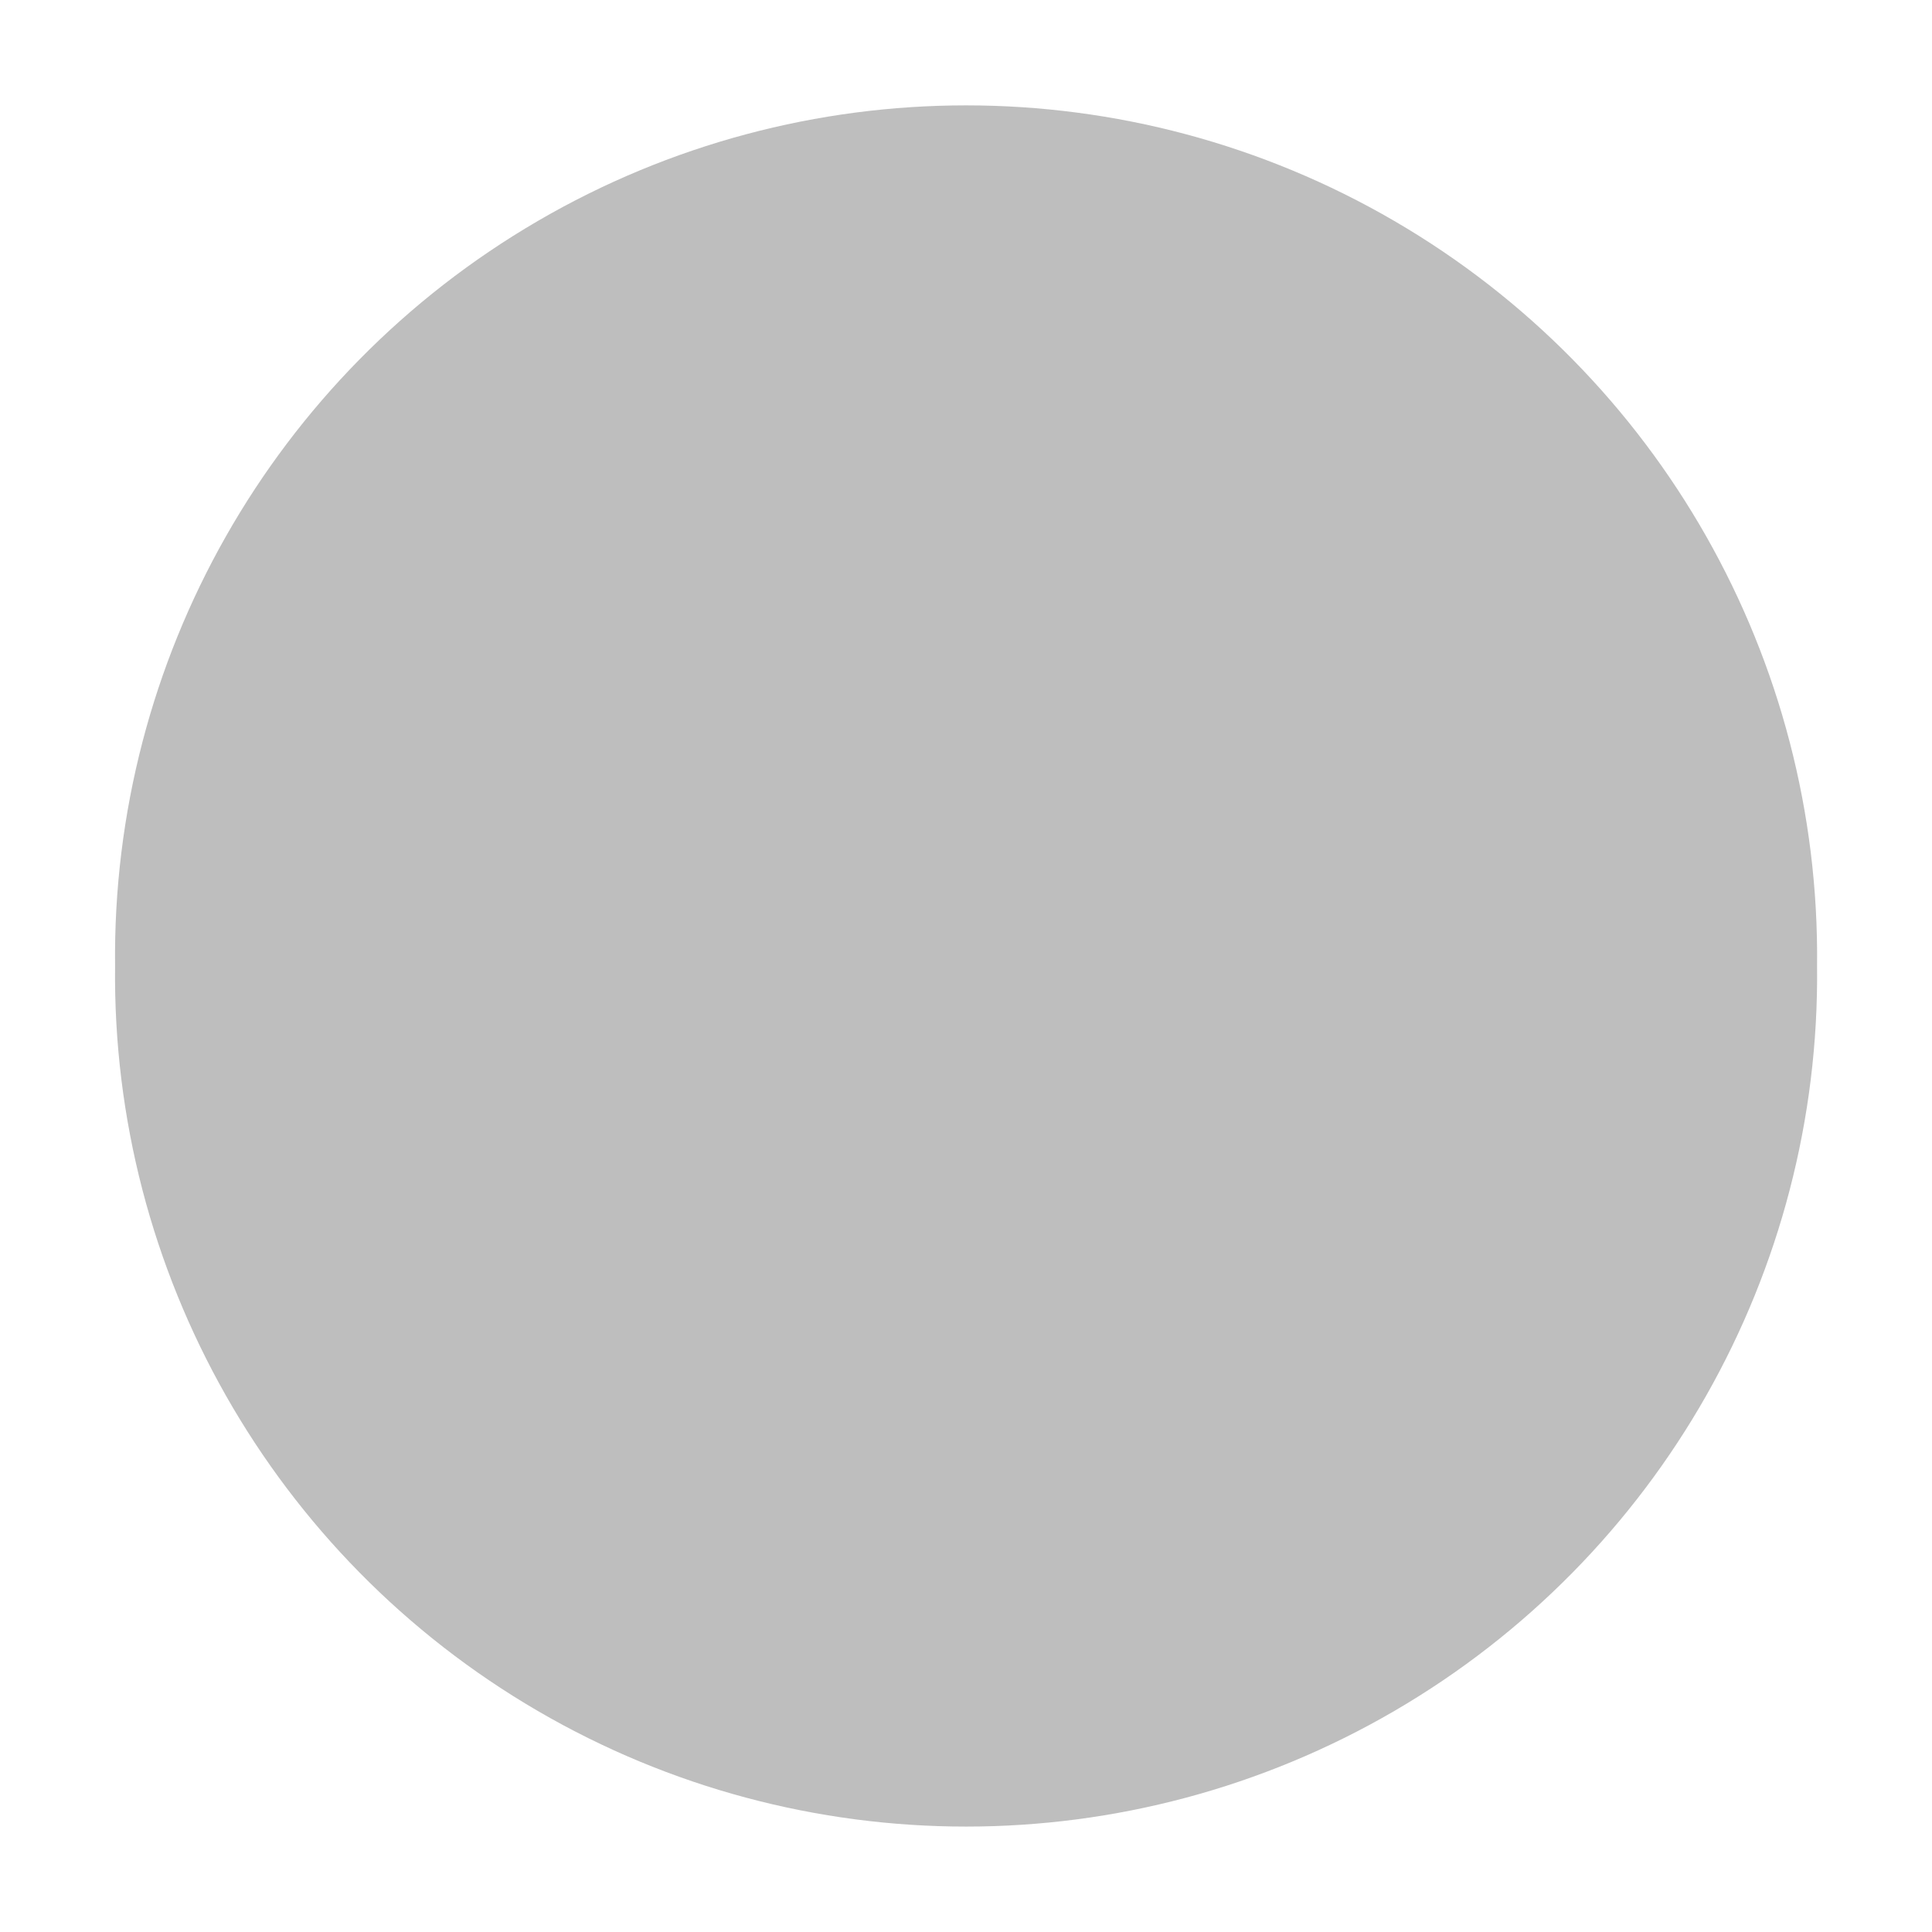
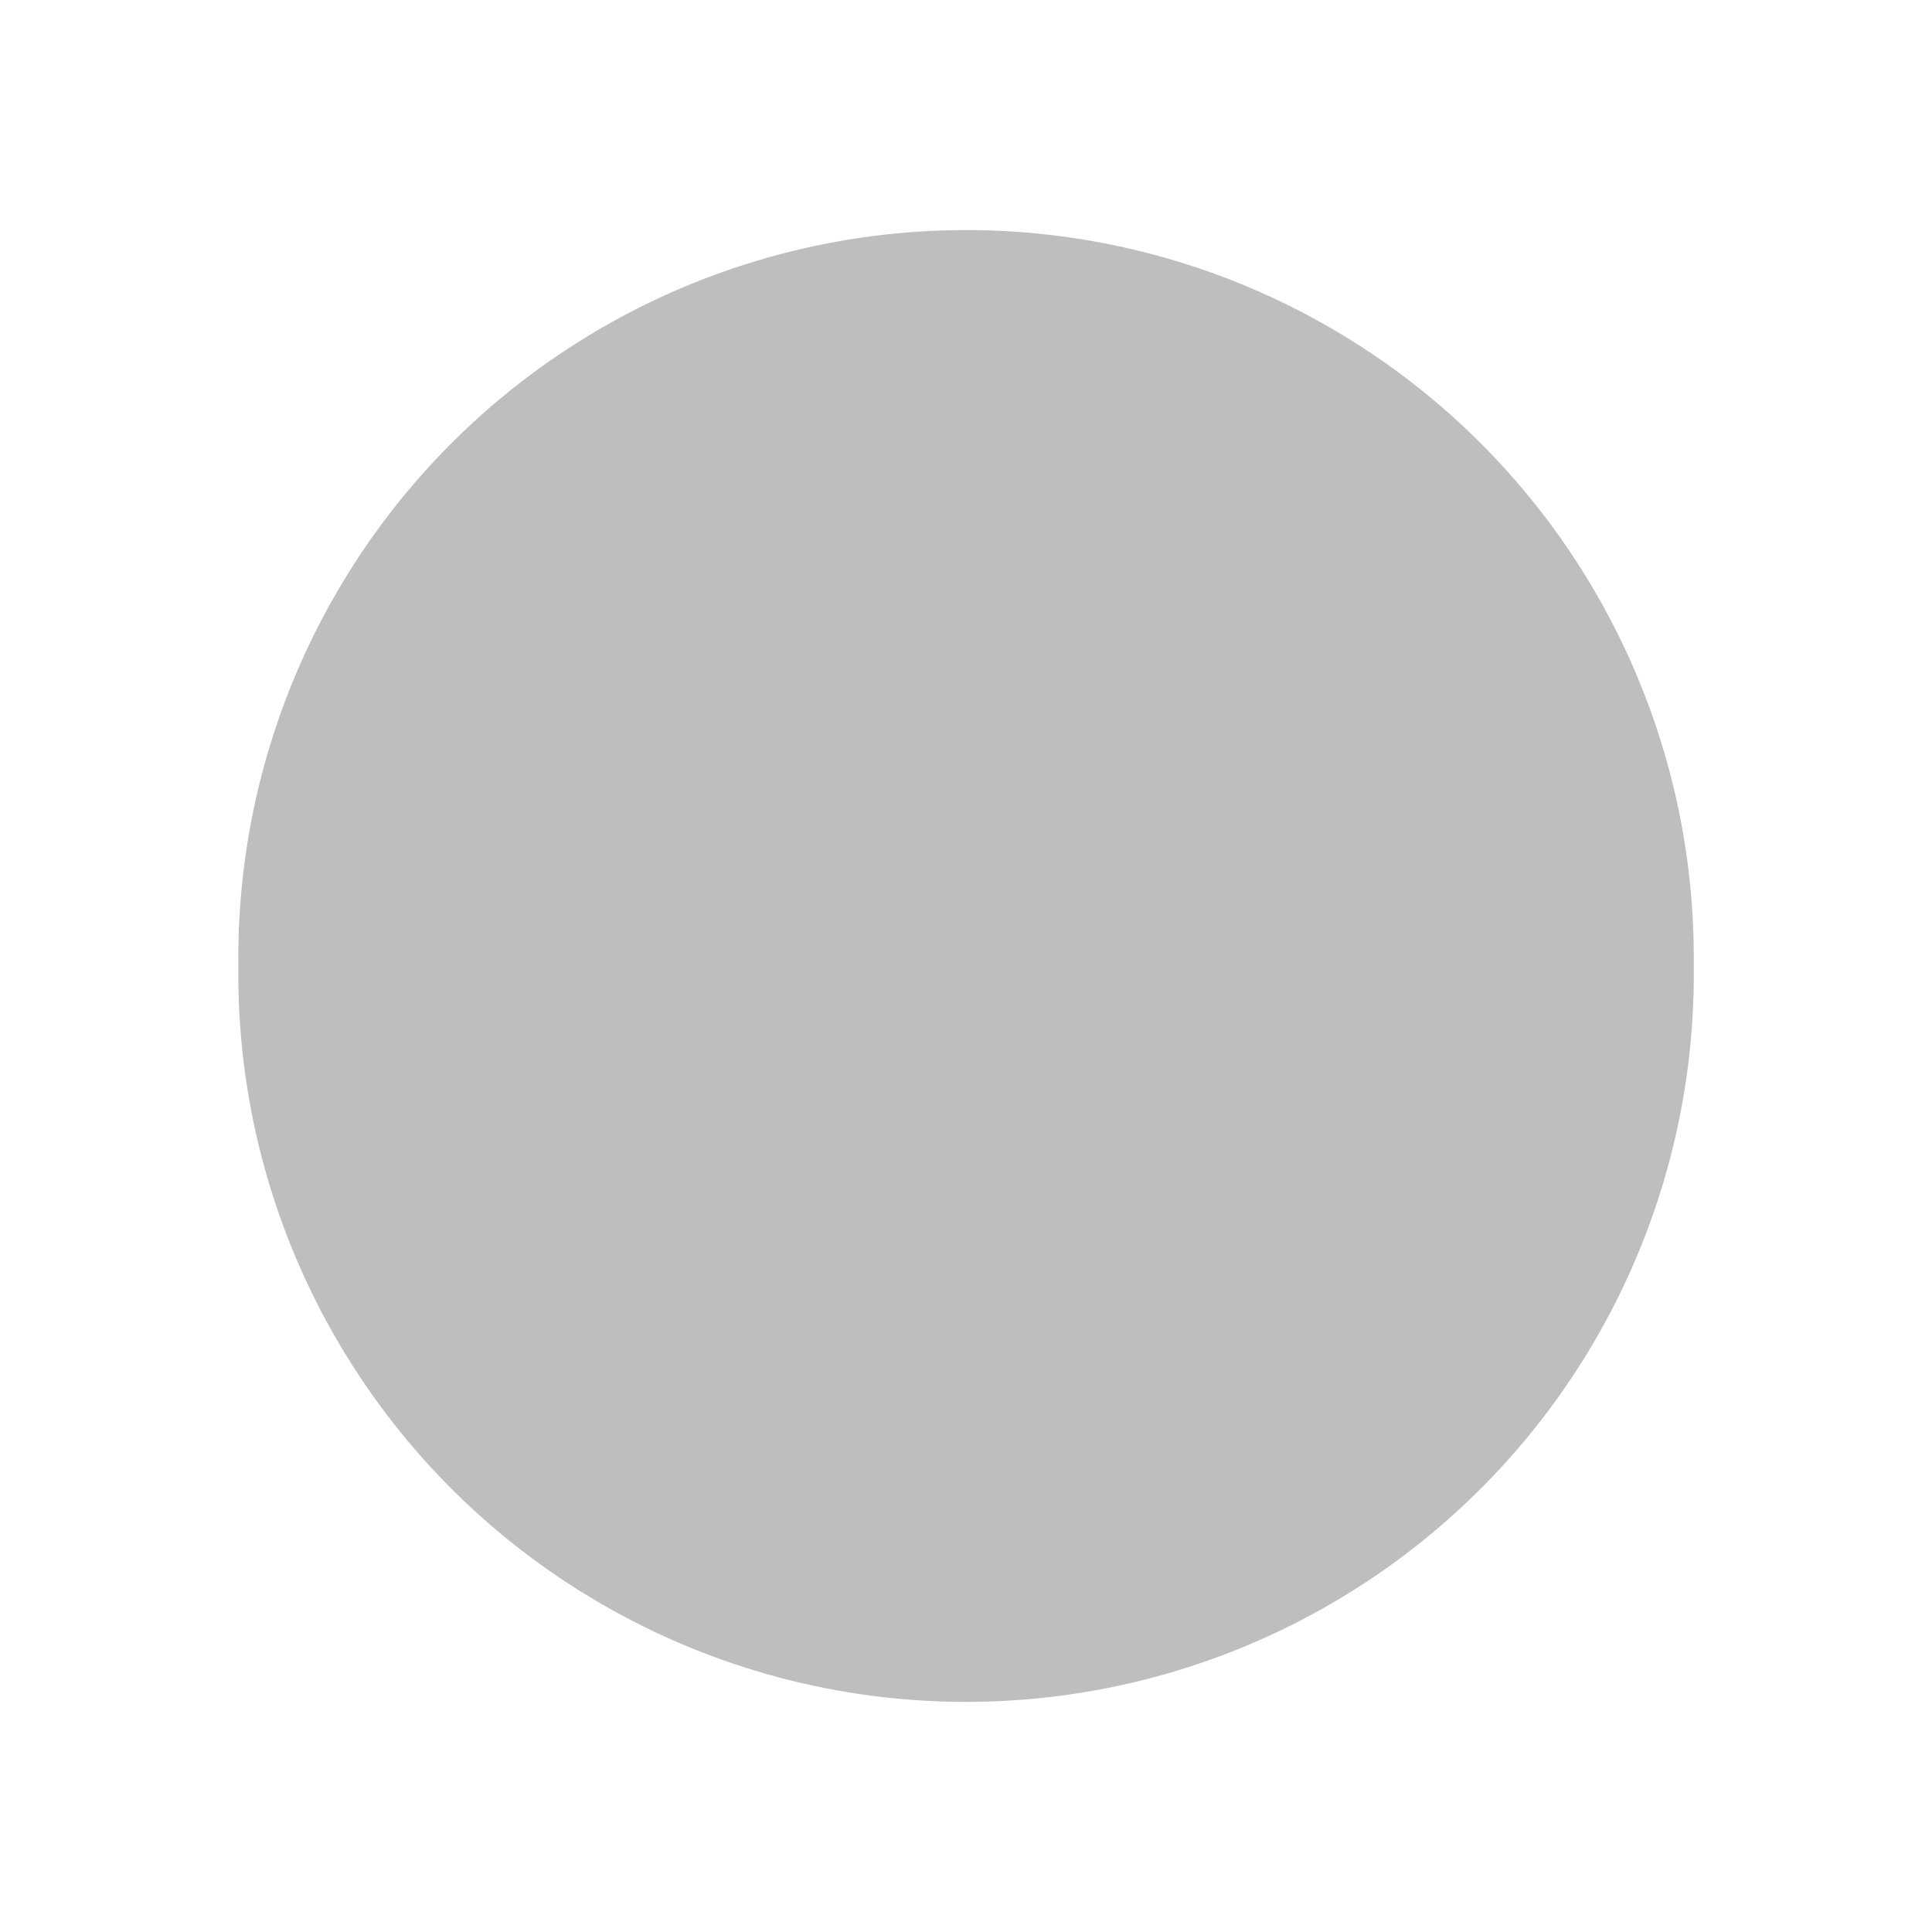
<svg xmlns="http://www.w3.org/2000/svg" width="18" height="18" id="svg3751" version="1.1">
  <defs id="defs3753" />
  <g id="layer1" transform="translate(-0.09009933,2.04505)">
-     <path style="fill:#bebebe;fill-opacity:1;stroke:none" id="path3759" d="m 15.948,8.026 a 7.929,7.929 0 1 1 -15.857,0 7.929,7.929 0 1 1 15.857,0 z" transform="translate(1.071287,-1.071287)" />
+     <path style="fill:#bebebe;fill-opacity:1;stroke:none" id="path3759" d="m 15.948,8.026 a 7.929,7.929 0 1 1 -15.857,0 7.929,7.929 0 1 1 15.857,0 z" transform="matrix(0.8551136,0,0,0.8551136,2.233104,0.09160523)" />
  </g>
</svg>
